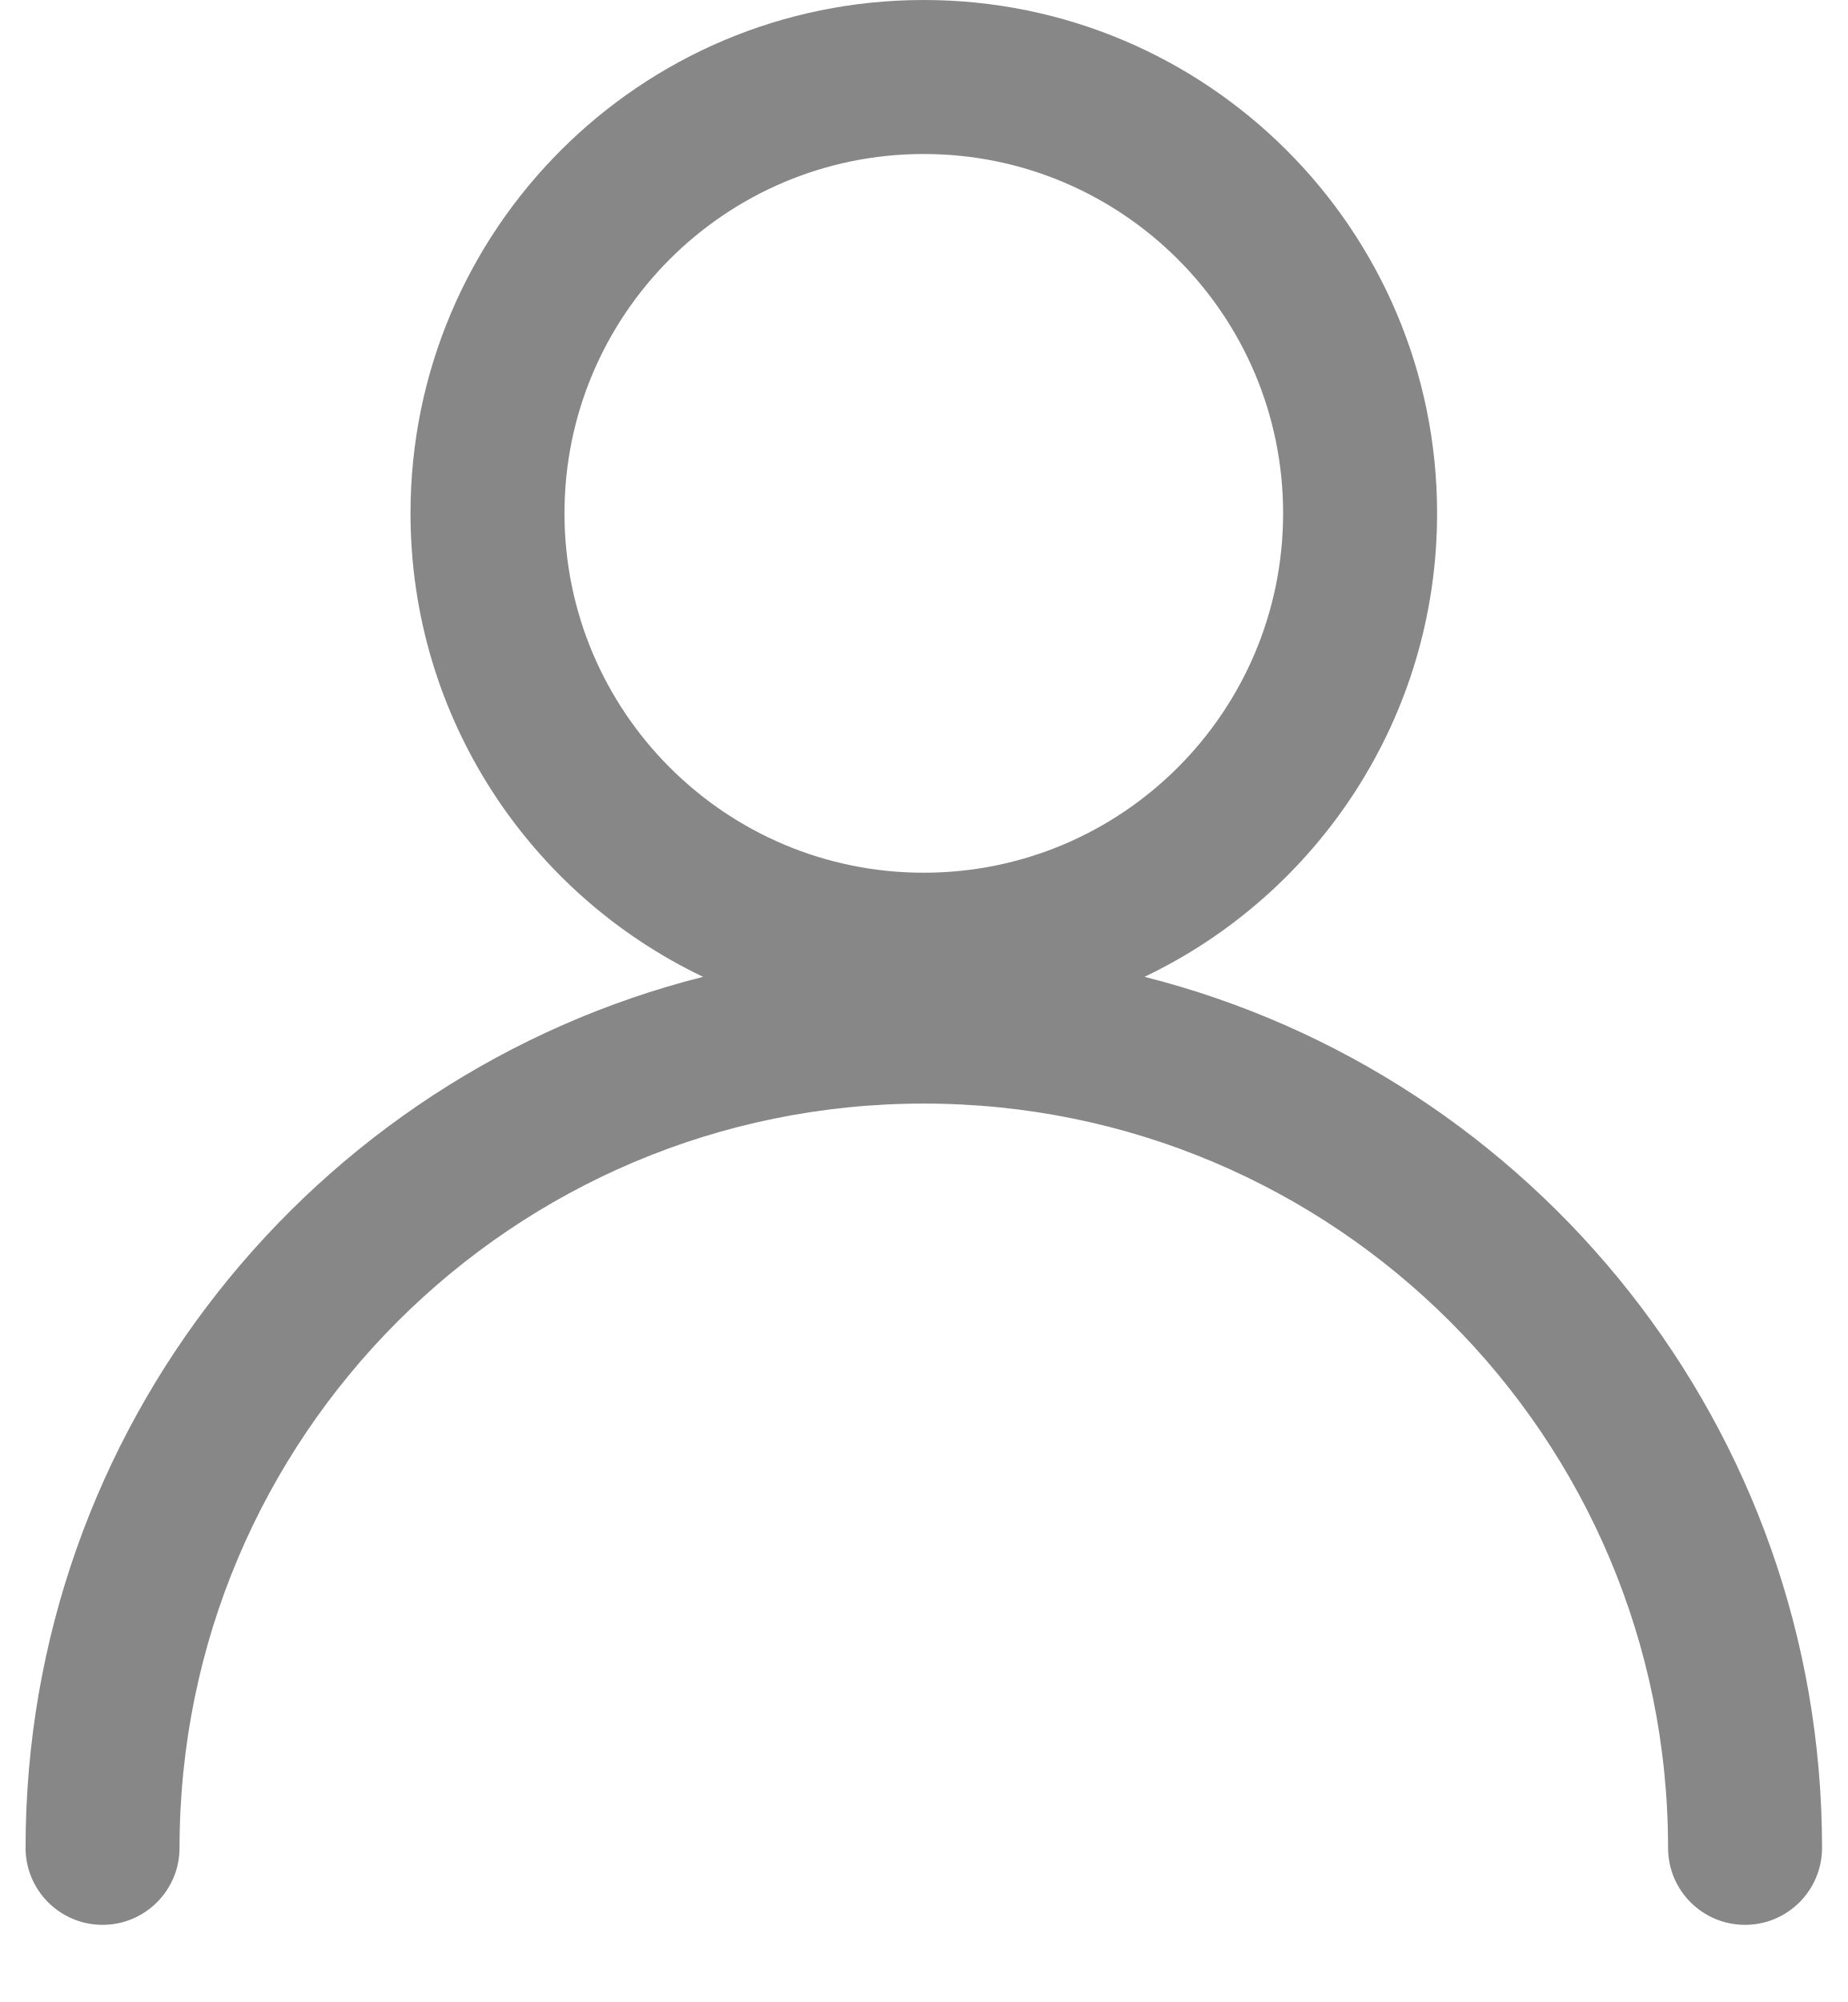
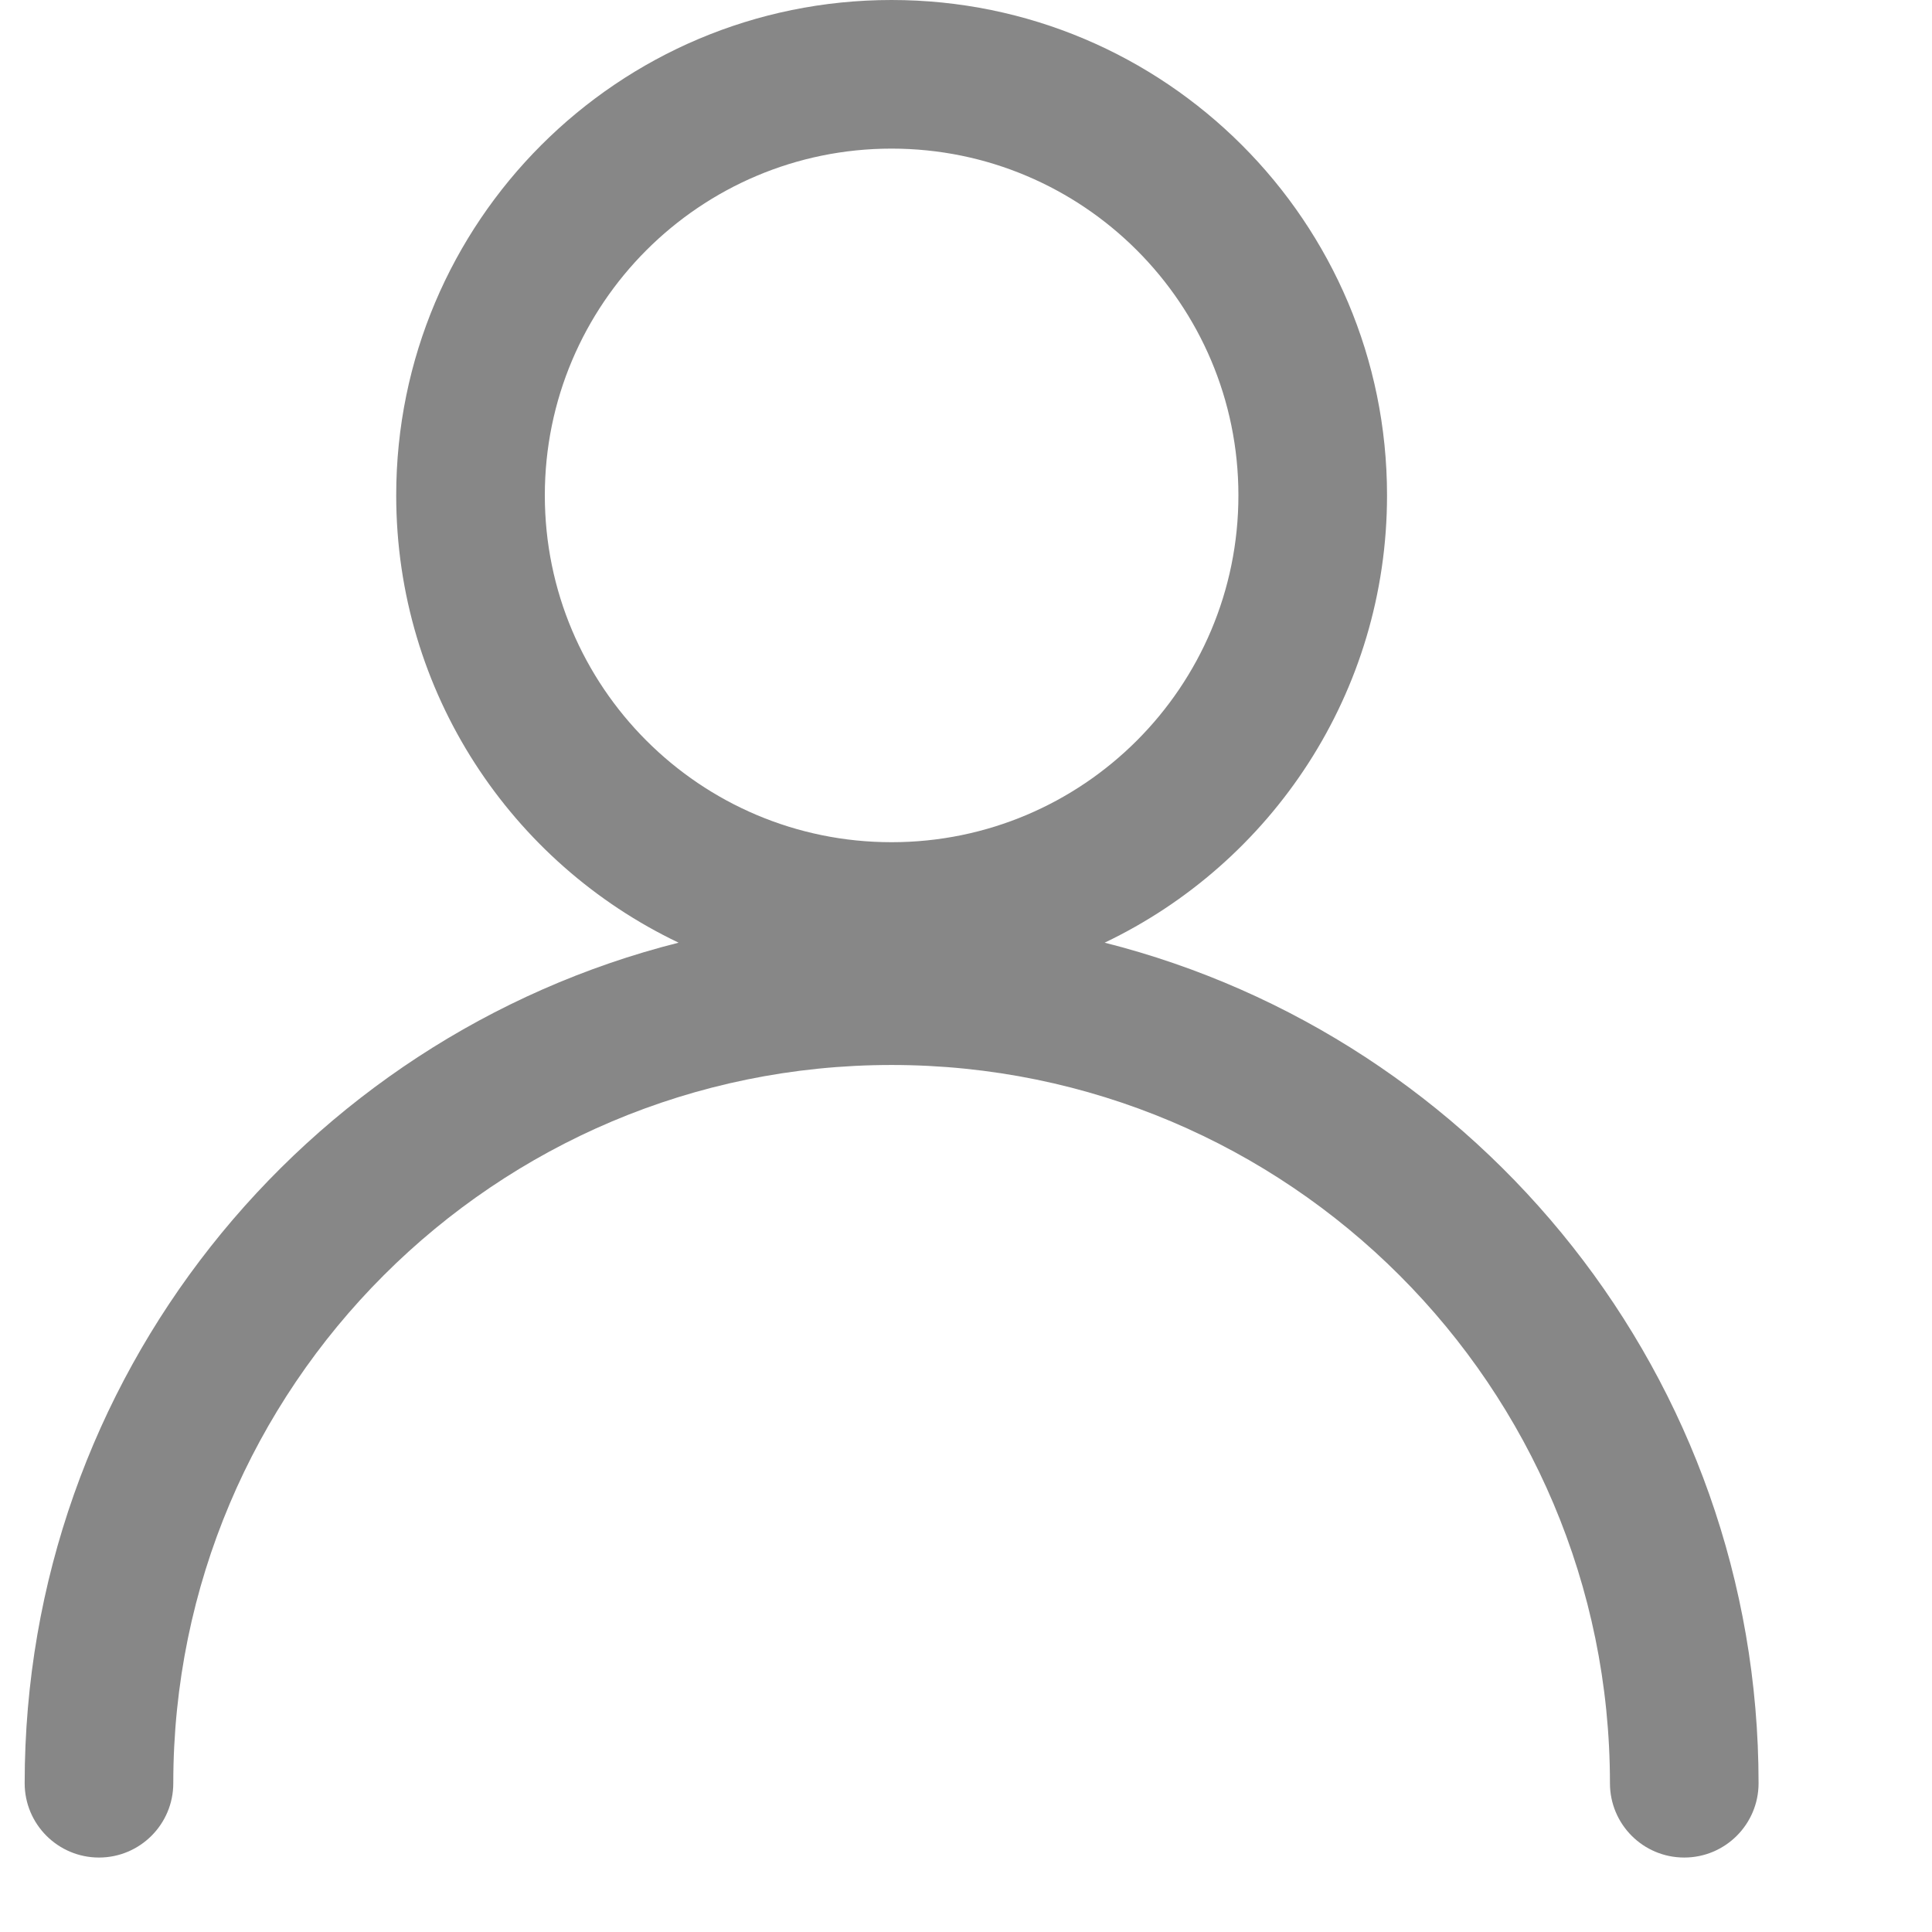
- <svg xmlns="http://www.w3.org/2000/svg" width="12" height="13" viewBox="0 0 12 13" fill="none">
+ <svg xmlns="http://www.w3.org/2000/svg" width="12" height="12" viewBox="0 0 13 13" fill="none">
  <path fill-rule="evenodd" clip-rule="evenodd" d="M8.333 3.333C8.333 4.622 7.288 5.667 5.999 5.667C4.711 5.667 3.666 4.622 3.666 3.333C3.666 2.045 4.711 1 5.999 1C7.288 1 8.333 2.045 8.333 3.333ZM7.433 6.343C8.556 5.807 9.333 4.661 9.333 3.333C9.333 1.492 7.84 0 5.999 0C4.158 0 2.666 1.492 2.666 3.333C2.666 4.661 3.442 5.807 4.566 6.343C2.037 6.982 0.166 9.272 0.166 11.999C0.166 12.275 0.39 12.499 0.666 12.499C0.942 12.499 1.166 12.275 1.166 11.999C1.166 9.33 3.33 7.166 5.999 7.166C8.669 7.166 10.833 9.33 10.833 11.999C10.833 12.275 11.056 12.499 11.333 12.499C11.609 12.499 11.833 12.275 11.833 11.999C11.833 9.272 9.961 6.982 7.433 6.343Z" fill="#878787" />
</svg>
